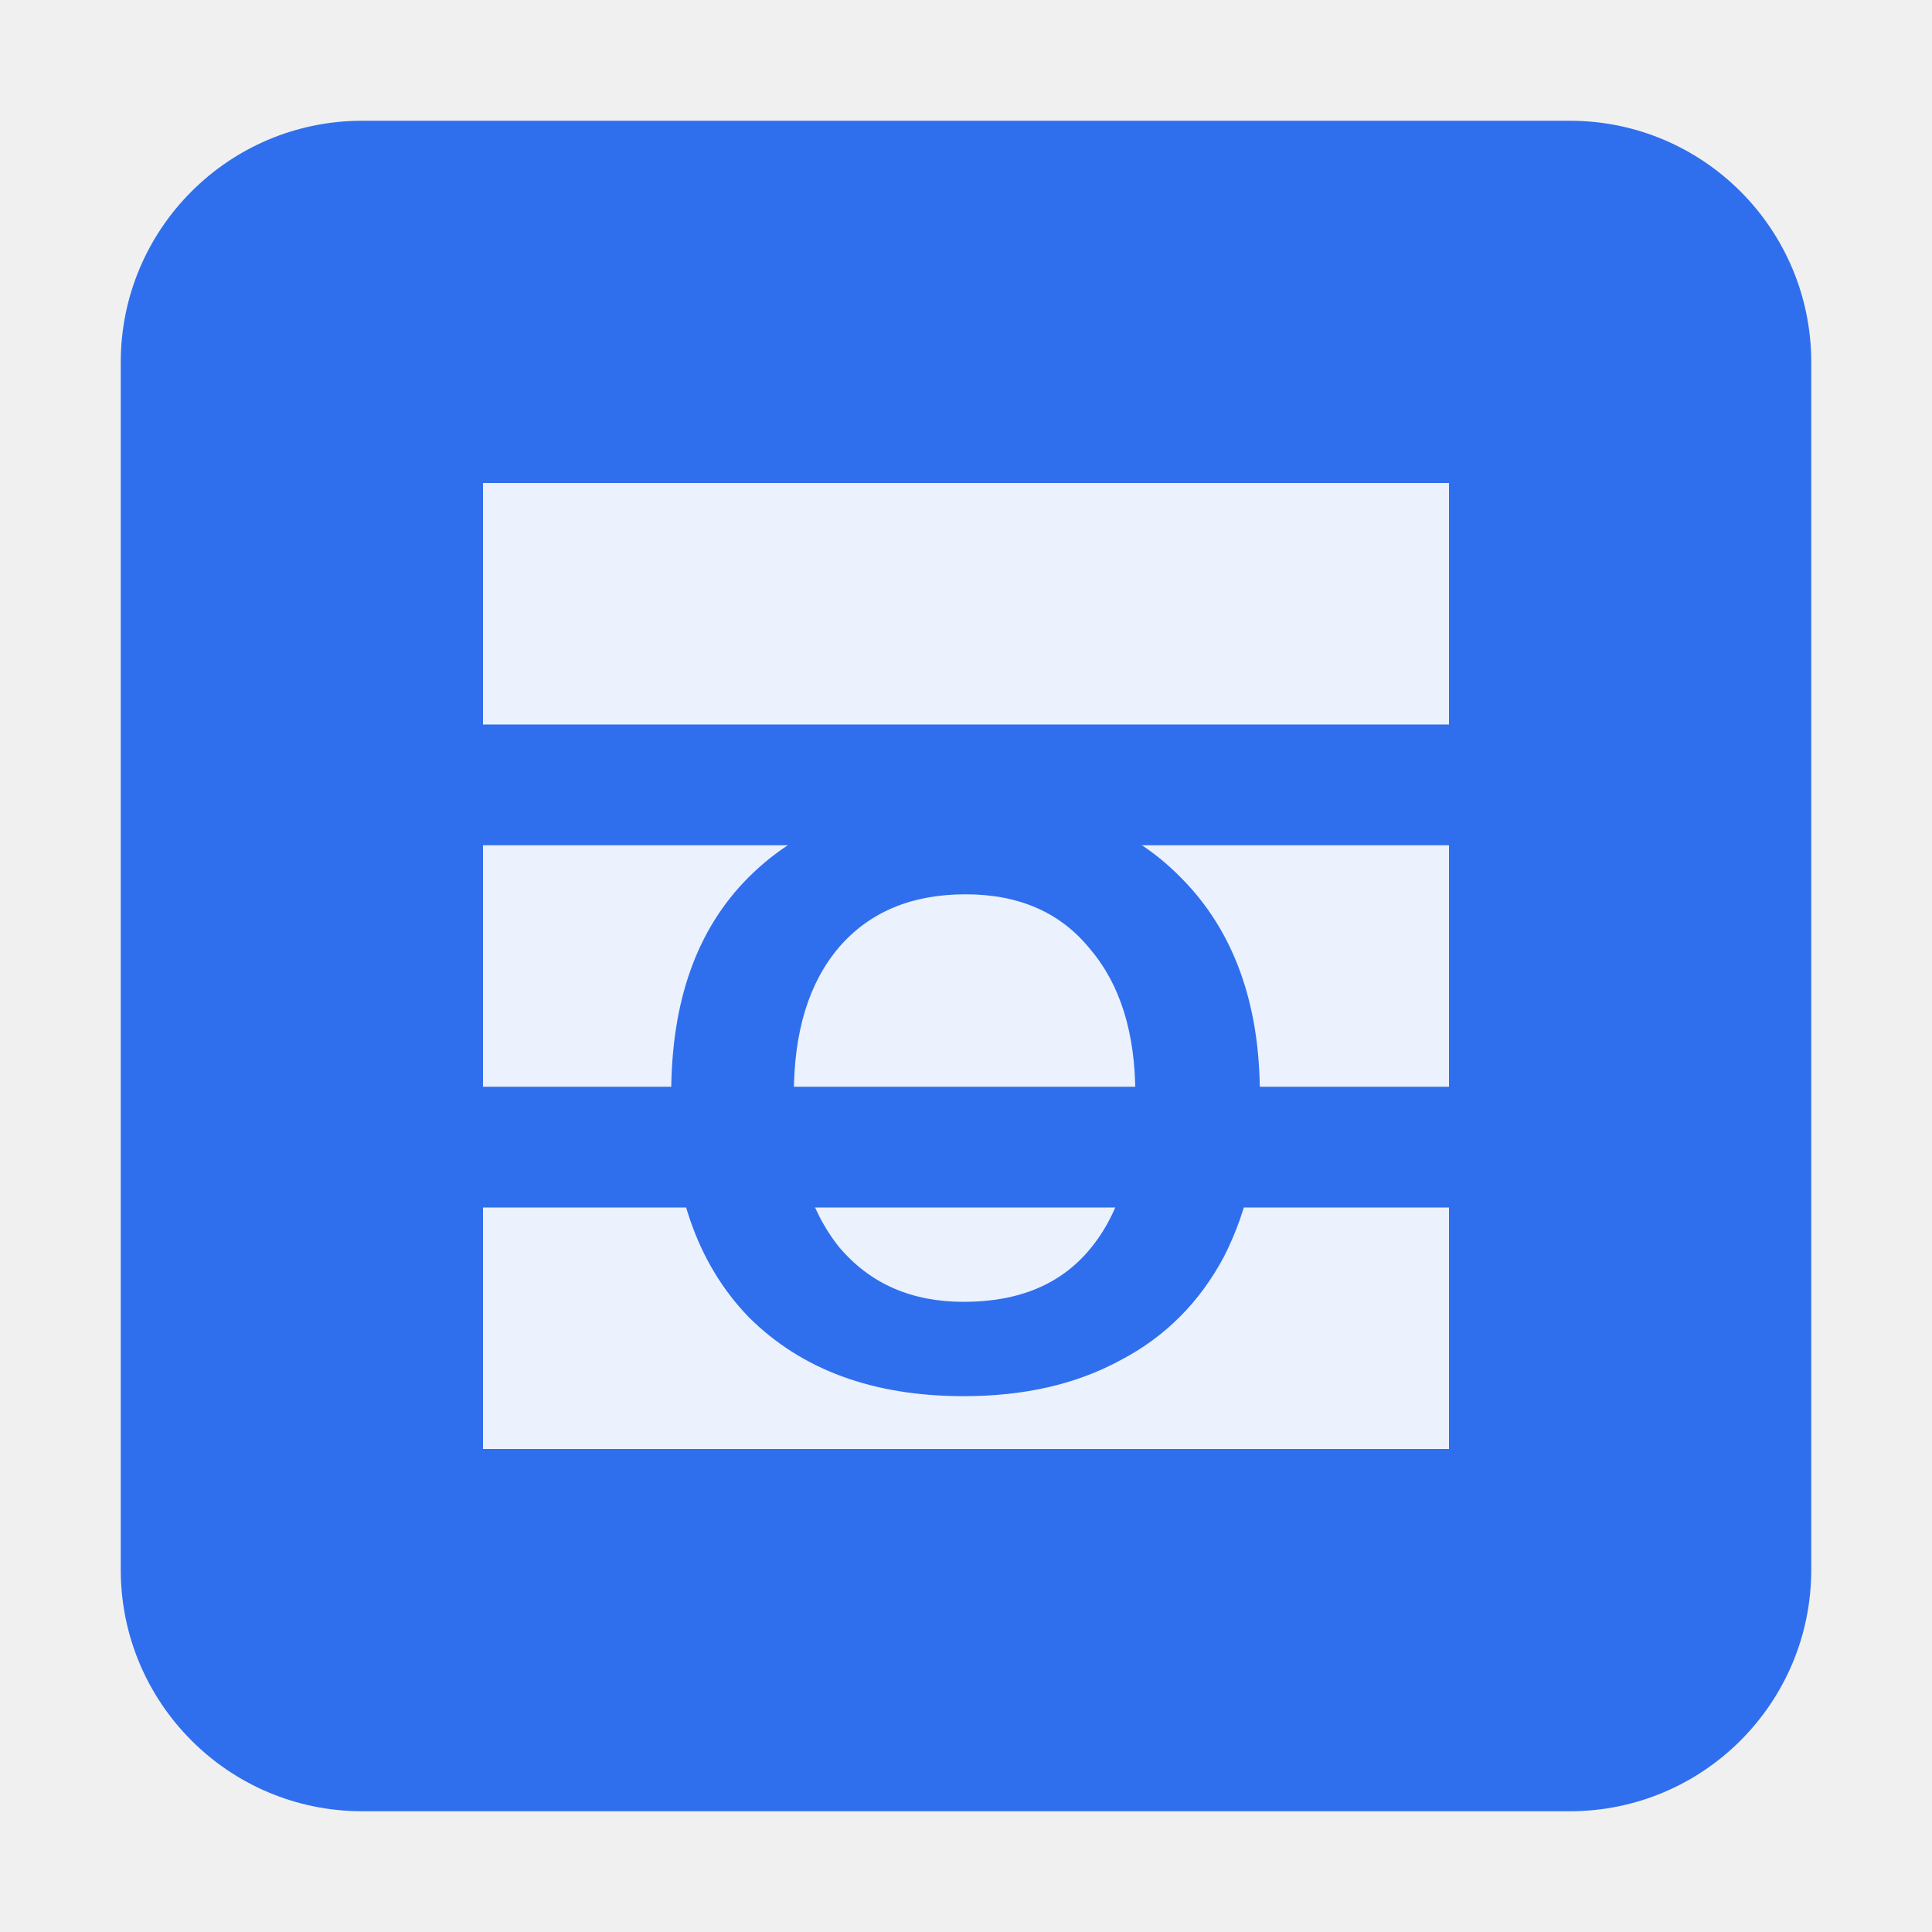
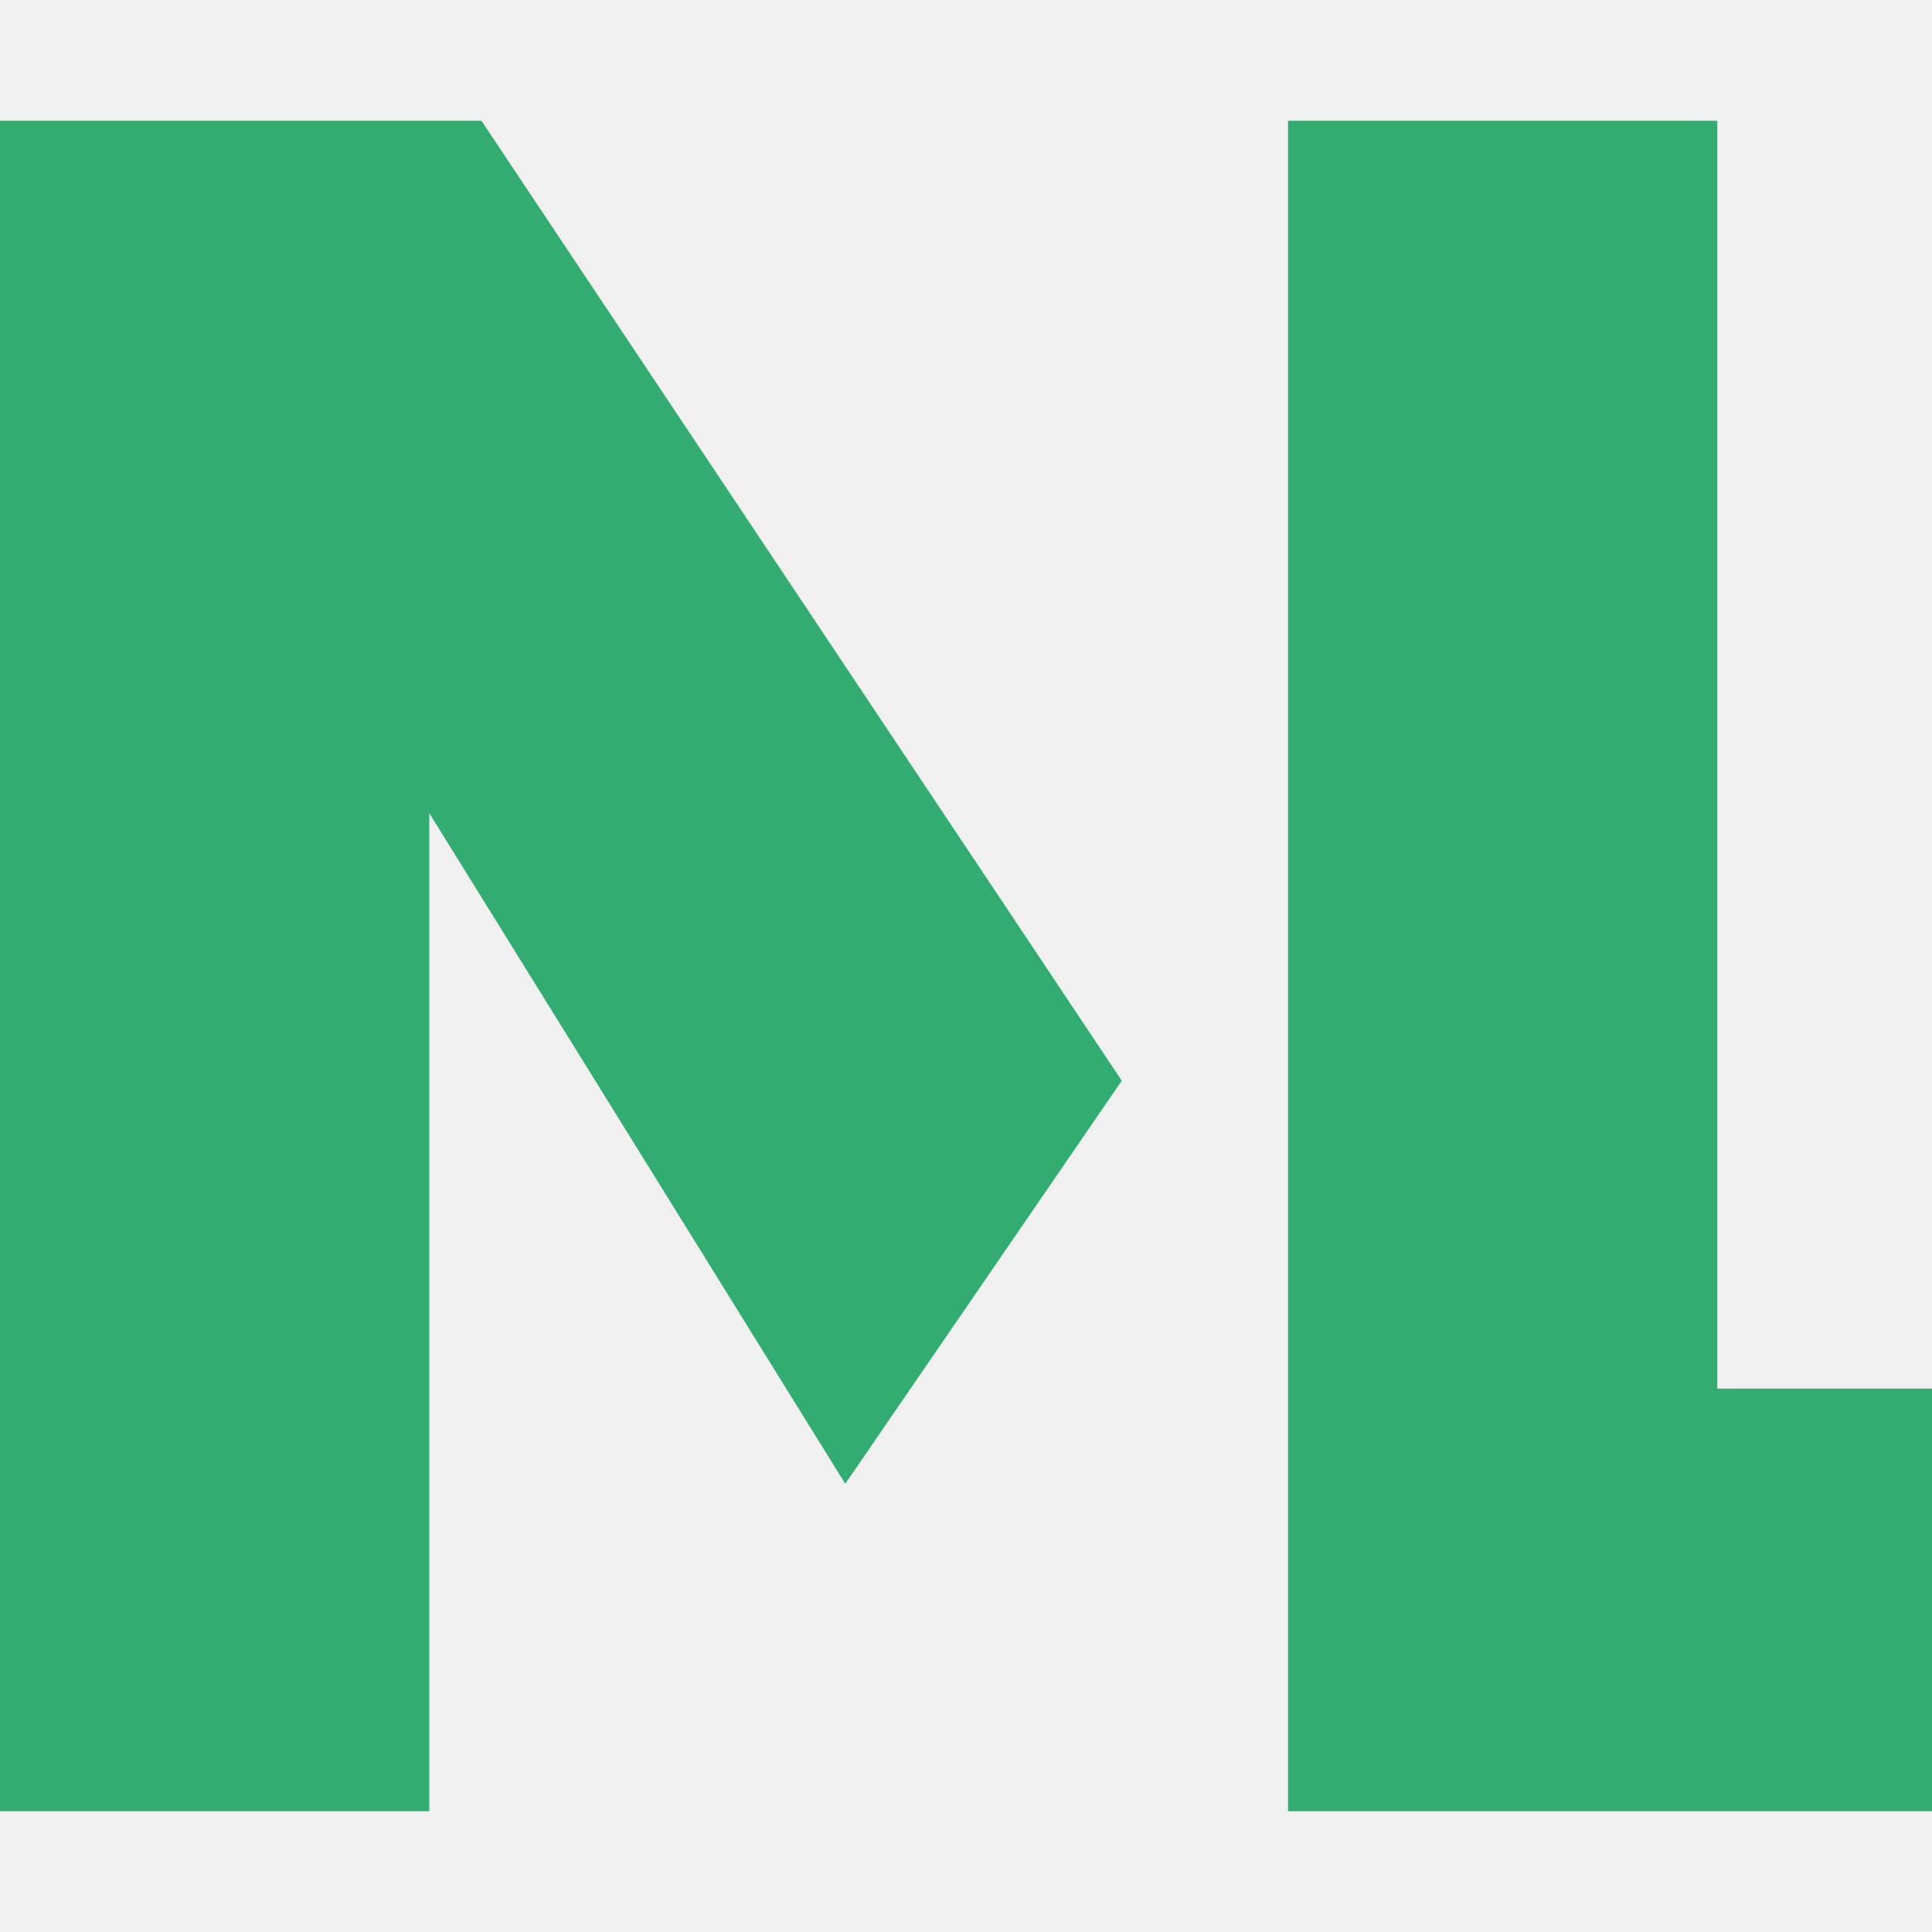
- <svg xmlns="http://www.w3.org/2000/svg" width="16" height="16" viewBox="0 0 16 16">
-   <rect x="1" y="1" width="14" height="14" rx="2" fill="#2F6FED" />
-   <path d="M4 4h8v2H4V4Zm0 3h8v2H4V7Zm0 3h8v2H4v-2Z" fill="#FFFFFF" opacity=".9" />
-   <text x="8" y="11.5" text-anchor="middle" font-family="Arial, sans-serif" font-size="7" font-weight="700" fill="#2F6FED">O</text>
+ <svg xmlns="http://www.w3.org/2000/svg" t="1783177683132" class="icon" viewBox="0 0 1024 1024" version="1.1" p-id="52260" width="16" height="16">
+   <path d="M255.168 64L594.56 572.8 448 786.432 227.52 430.976V960H0V64h255.168zM910.208 64v672H1024V960h-341.312V64h227.52z" fill="#33AC71" p-id="52261" />
</svg>
